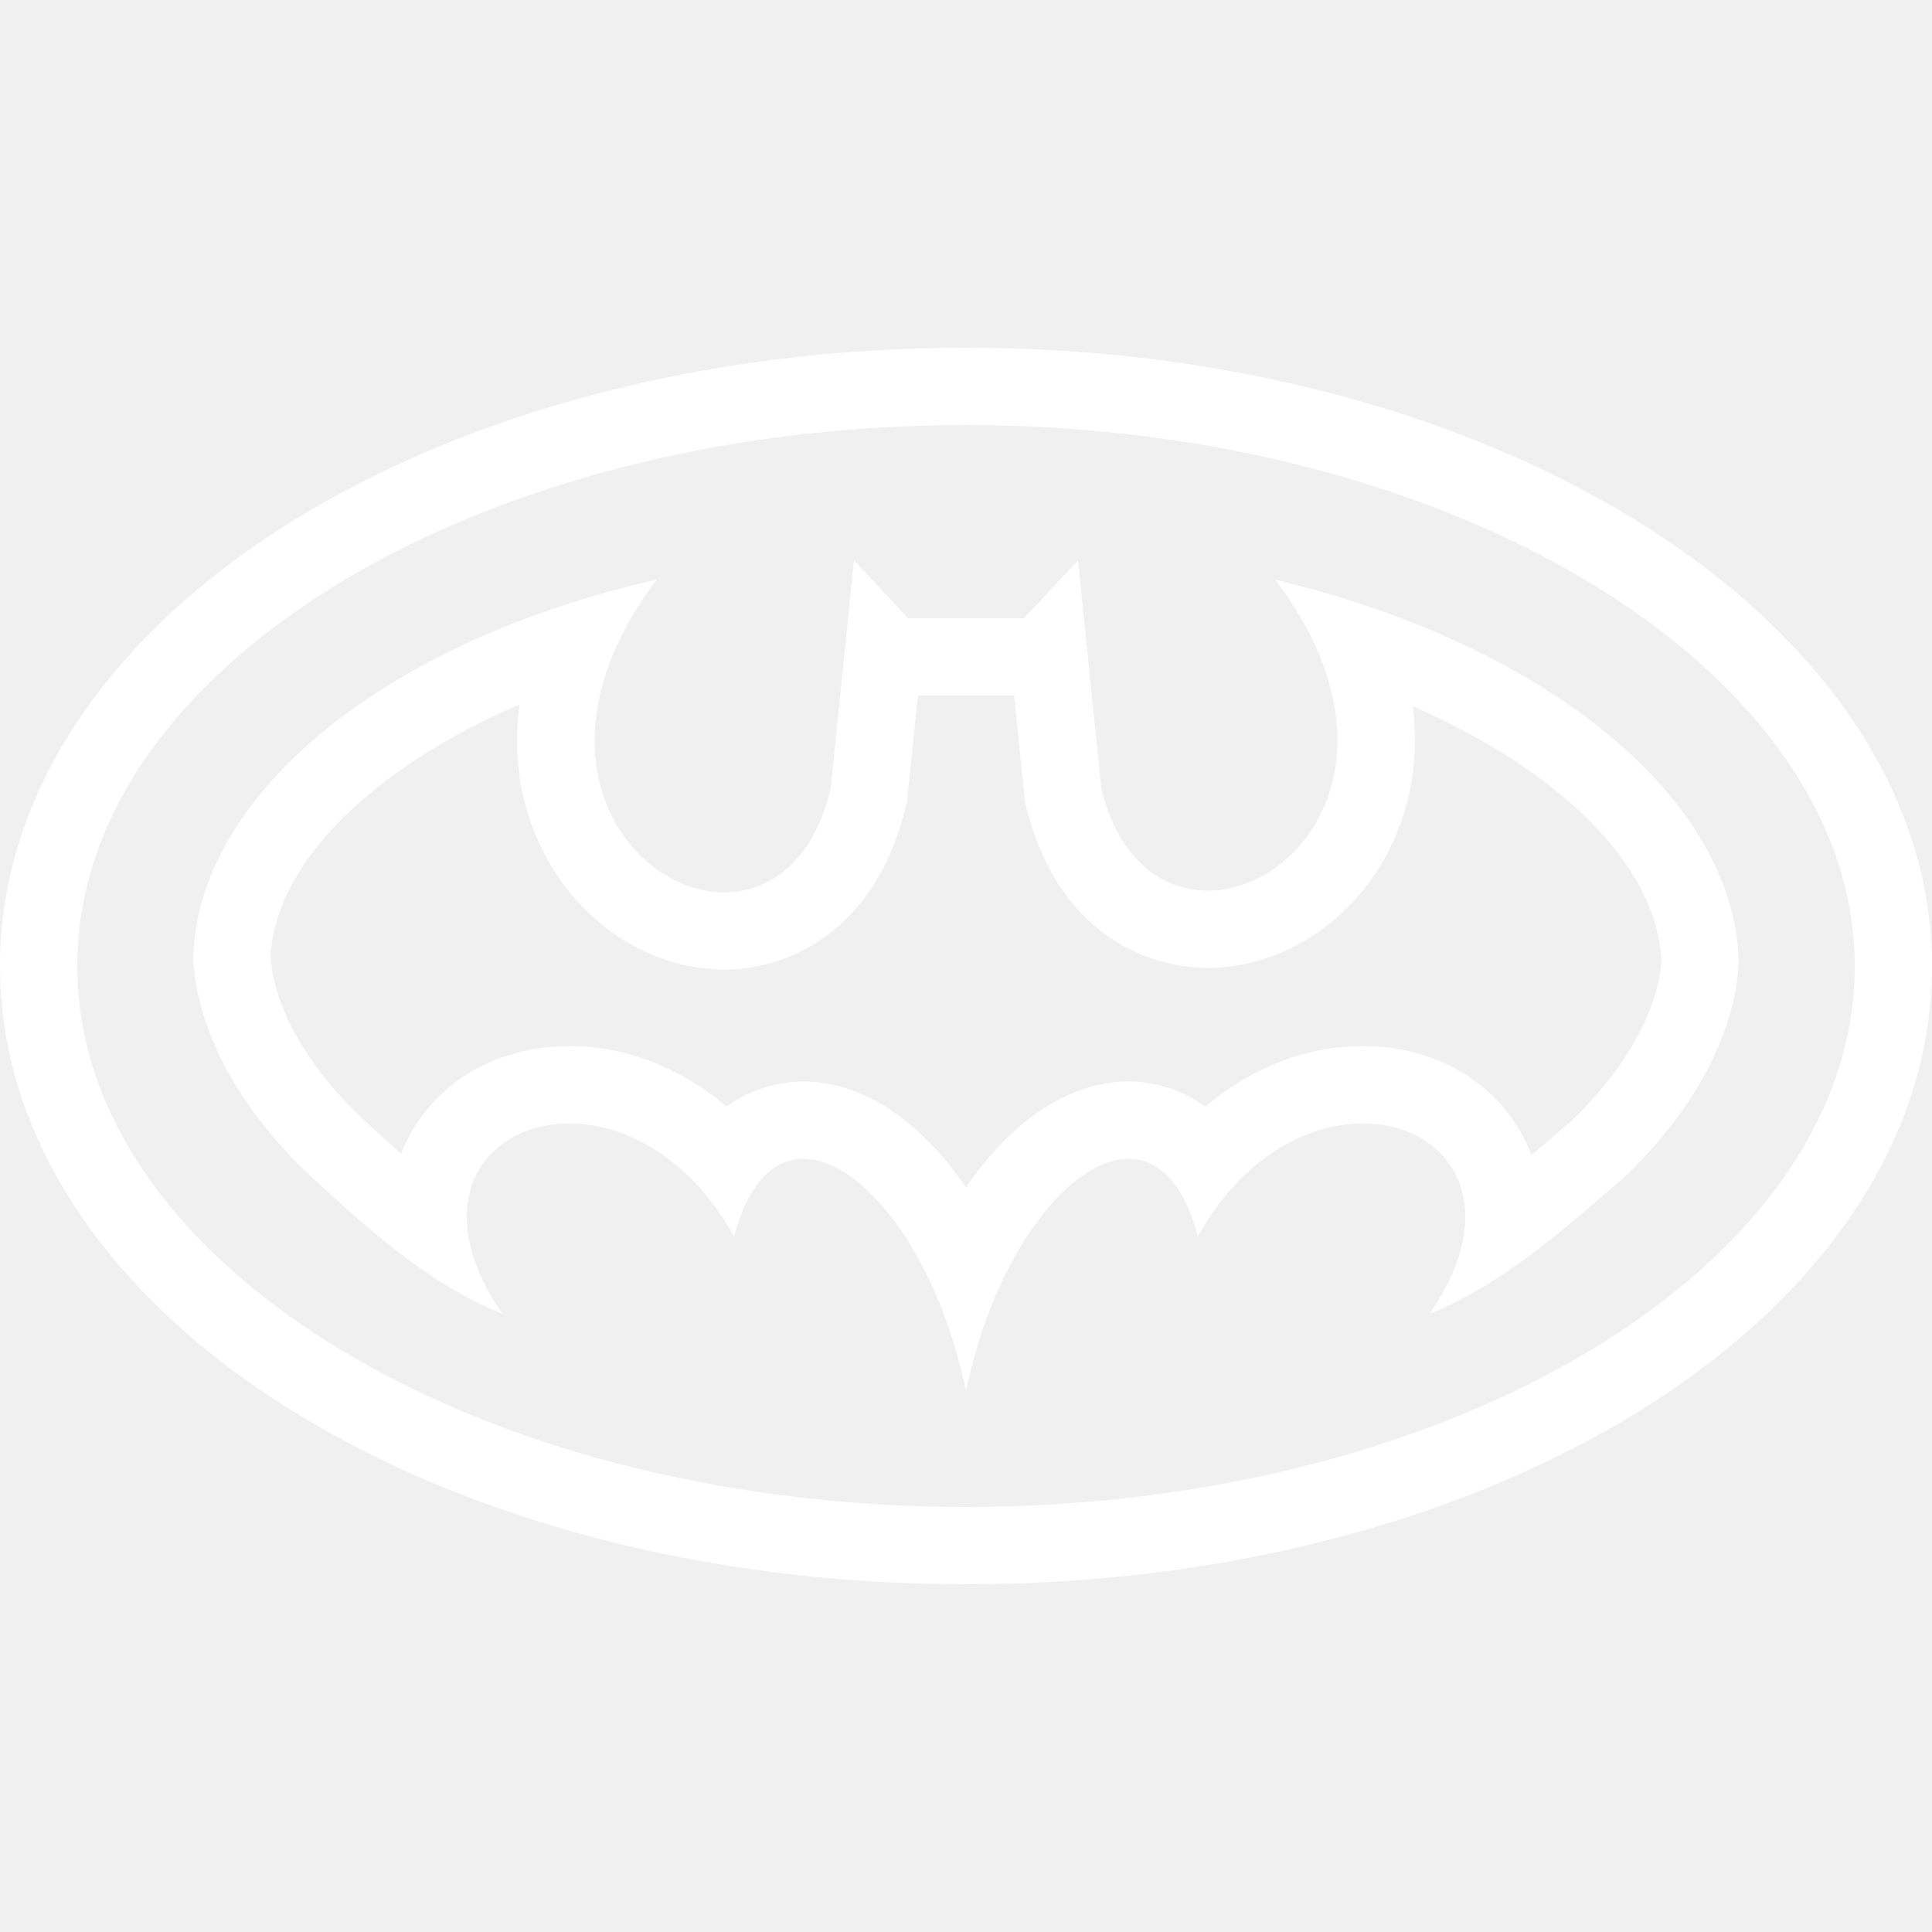
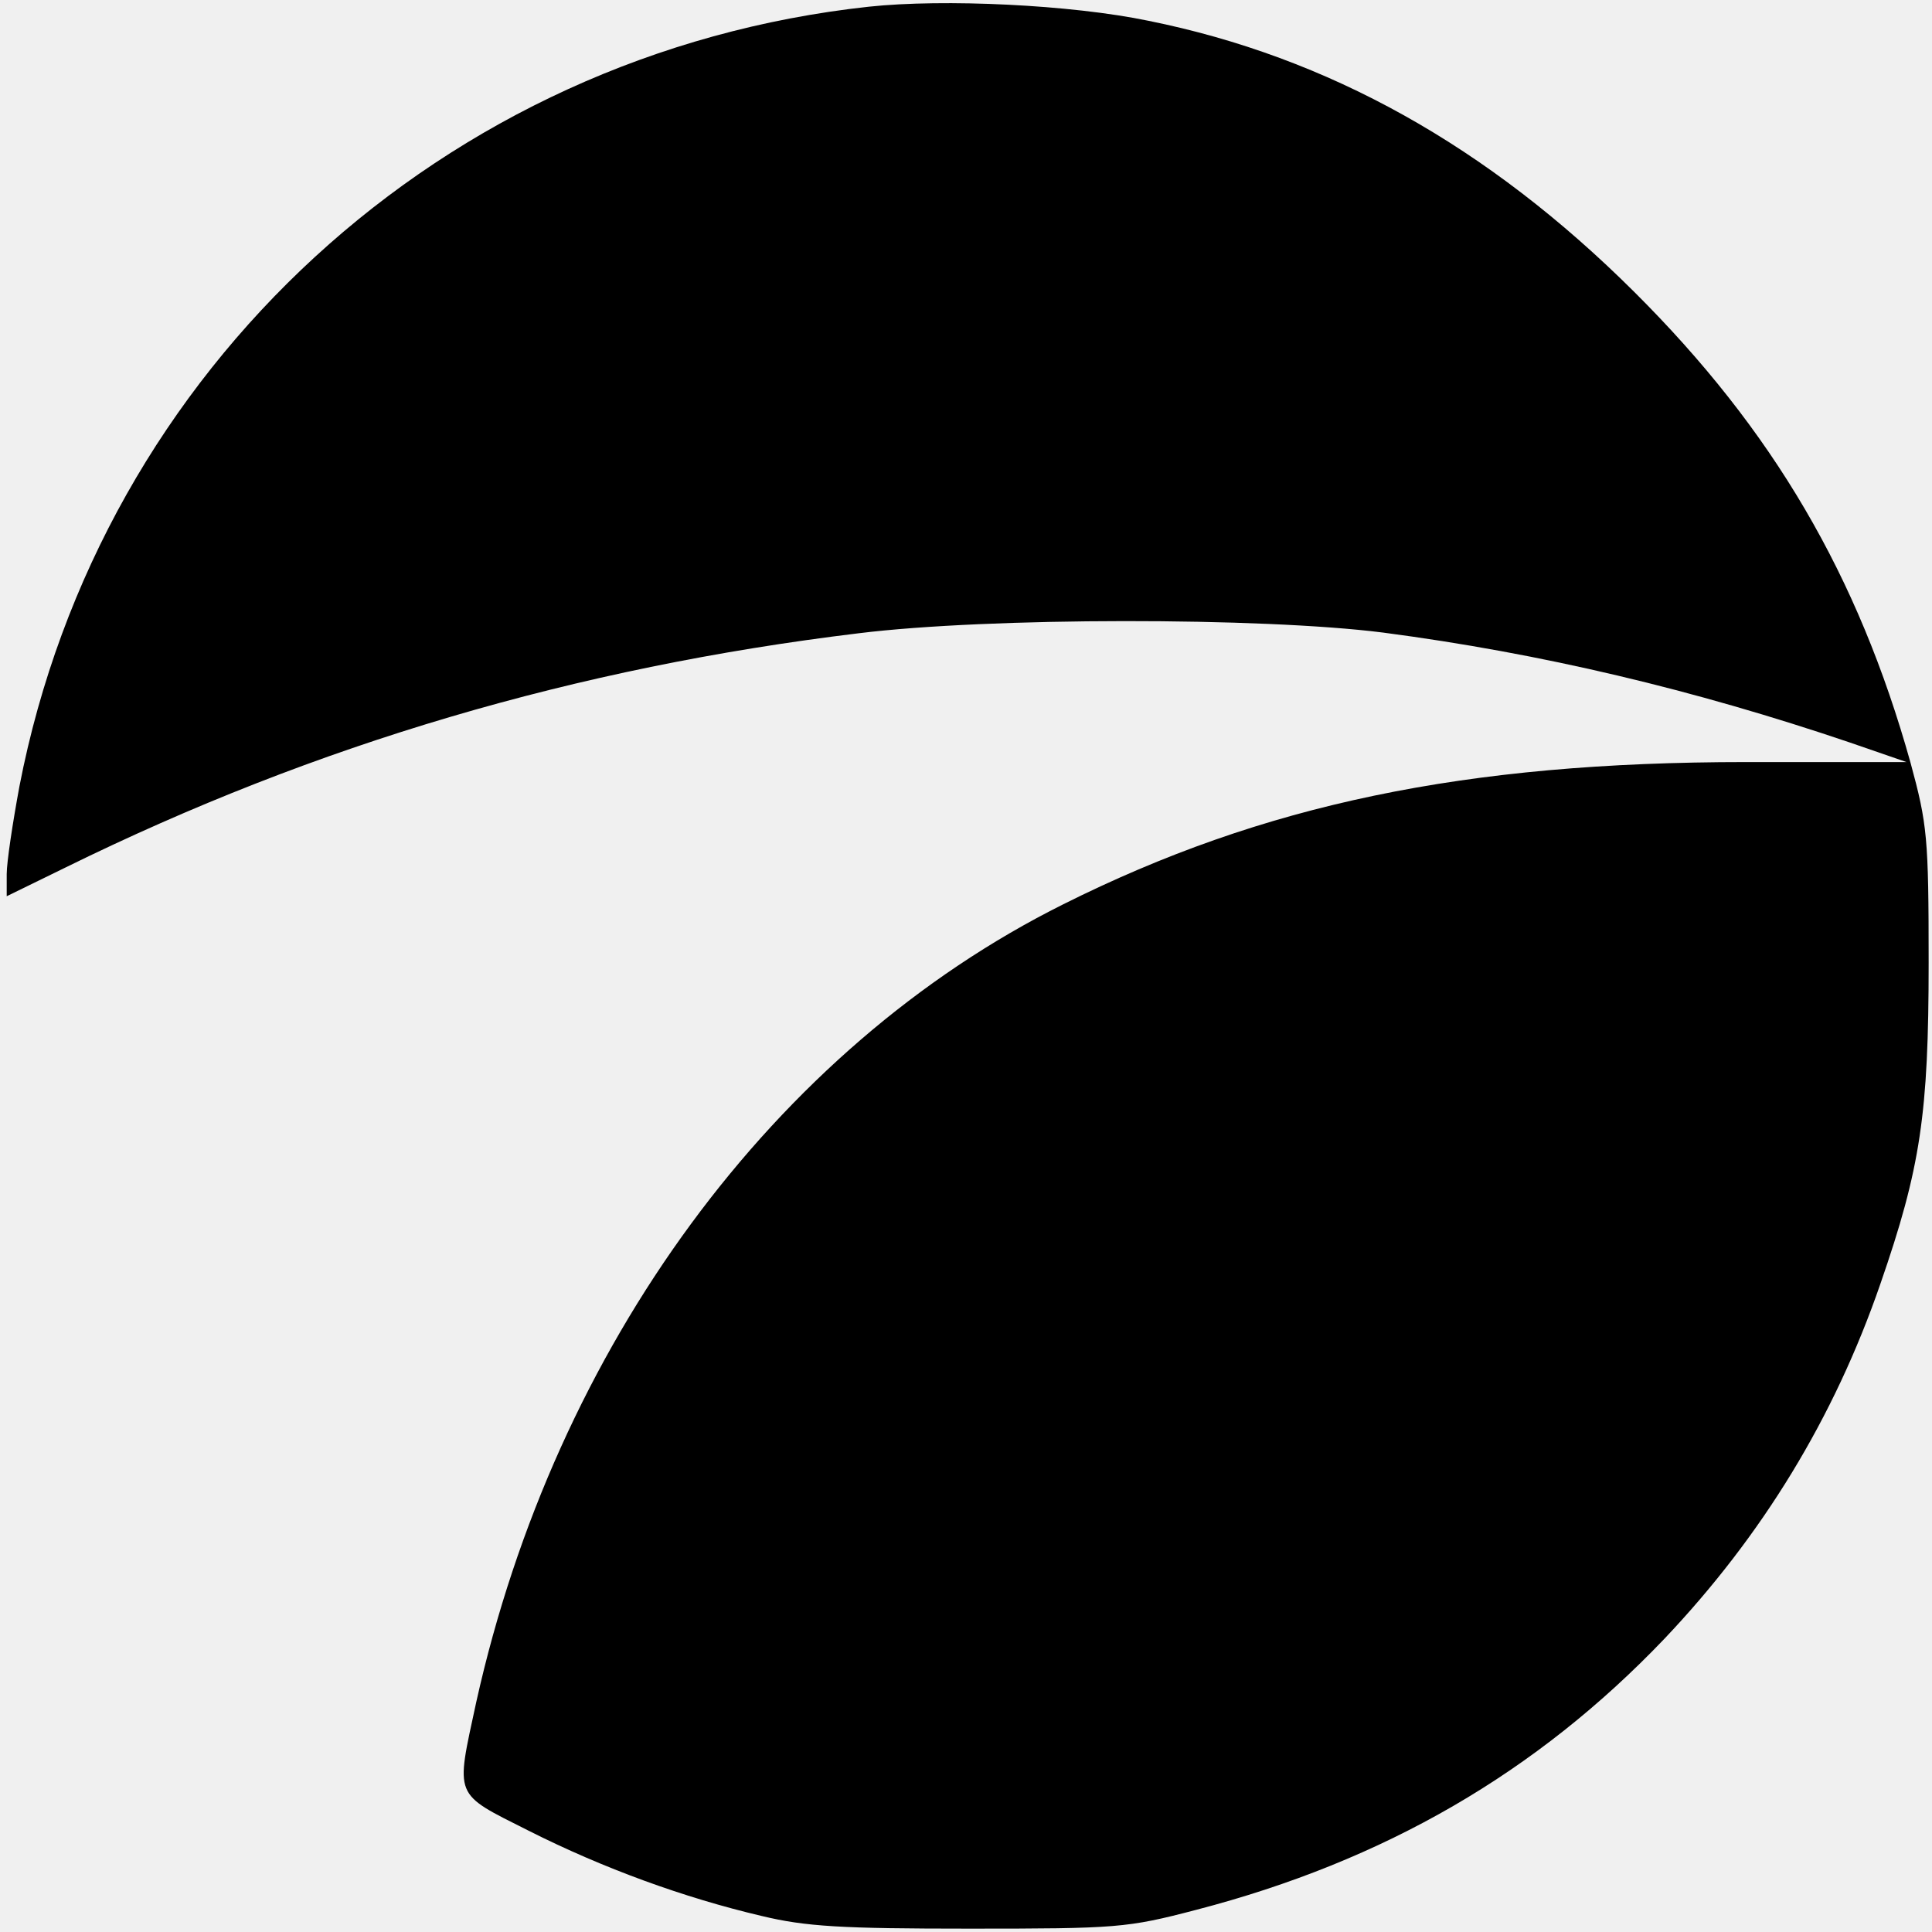
- <svg xmlns="http://www.w3.org/2000/svg" viewBox="0 0 50 50" id="svg2" version="1.1">
-   <defs id="defs8" />
-   <path style="line-height:normal;text-indent:0;text-align:start;text-decoration-line:none;text-decoration-style:solid;text-decoration-color:#000;text-transform:none;block-progression:tb;isolation:auto;mix-blend-mode:normal;fill:#ffffff;fill-opacity:1" d="M 25 9 C 18.182 9 12.015 10.705 7.482 13.539 C 2.95 16.373 1.1842379e-15 20.42 0 25 C 0 29.58 2.95 33.627 7.482 36.461 C 12.015 39.295 18.182 41 25 41 C 31.818 41 37.985 39.295 42.518 36.461 C 47.05 33.627 50 29.58 50 25 C 50 20.465 47.05 16.424 42.52 13.578 C 37.989 10.732 31.82 9 25 9 z M 25 11 C 31.48 11 37.311 12.668 41.455 15.271 C 45.599 17.875 48 21.335 48 25 C 48 28.72 45.6 32.173 41.457 34.764 C 37.314 37.354 31.482 39 25 39 C 18.518 39 12.686 37.354 8.543 34.764 C 4.4 32.173 2 28.72 2 25 C 2 21.28 4.4 17.827 8.543 15.236 C 12.686 12.646 18.518 11 25 11 z M 22.1 14.5 L 21.5 20.4 C 21.051 22.291 19.915 23.094 18.742 23.094 C 16.254 23.094 13.603 19.485 17 15 C 9.9 16.6 5.1 20.601 5 24.801 C 5.1 26.701 6.2 28.7 8 30.4 C 9.3 31.6 11 33.2 13 34 C 11.006 31.099 12.554 29.074 14.732 29.074 C 16.158 29.074 17.853 29.943 19 32 C 19.366 30.604 20.029 29.992 20.793 29.992 C 22.327 29.992 24.265 32.462 25 36 C 25.734 32.461 27.672 29.991 29.207 29.992 C 29.971 29.992 30.635 30.605 31 32 C 32.147 29.942 33.843 29.074 35.268 29.074 C 37.445 29.074 38.994 31.099 37 34 C 39 33.2 40.7 31.6 42 30.5 C 43.8 28.8 44.9 26.8 45 24.9 C 44.9 20.7 40.1 16.7 33 15 C 36.399 19.486 33.745 23.049 31.256 23.049 C 30.084 23.049 28.948 22.257 28.5 20.4 L 27.9 14.5 L 26.5 16 L 25 16 L 23.5 16 L 22.1 14.5 z M 23.754 18 L 25 18 L 26.246 18 L 26.512 20.602 L 26.525 20.736 L 26.557 20.869 C 27.301 23.95 29.473 25.049 31.258 25.049 C 33.188 25.049 35.037 23.836 35.969 21.961 C 36.534 20.824 36.727 19.57 36.561 18.277 C 40.397 19.954 42.89 22.417 42.998 24.869 C 42.9 26.182 42.054 27.685 40.664 29.01 C 40.507 29.143 40.346 29.284 40.178 29.428 C 40.004 29.578 39.822 29.735 39.635 29.893 C 39.575 29.736 39.507 29.582 39.428 29.432 C 38.651 27.955 37.097 27.072 35.27 27.072 C 33.802 27.072 32.386 27.632 31.193 28.637 C 30.433 28.086 29.652 27.99 29.207 27.99 C 27.66 27.99 26.168 29.015 25 30.732 C 23.832 29.015 22.34 27.99 20.793 27.99 C 20.348 27.99 19.567 28.086 18.807 28.637 C 17.614 27.632 16.199 27.072 14.732 27.072 C 12.905 27.072 11.351 27.955 10.574 29.432 C 10.5 29.572 10.436 29.713 10.379 29.859 C 10.059 29.576 9.753 29.295 9.465 29.029 L 9.373 28.943 C 7.961 27.609 7.1 26.094 7.002 24.77 C 7.111 22.341 9.645 19.867 13.445 18.232 C 13.267 19.552 13.459 20.835 14.037 21.998 C 14.971 23.877 16.817 25.092 18.74 25.092 C 20.529 25.092 22.705 23.978 23.445 20.859 L 23.475 20.732 L 23.488 20.602 L 23.754 18 z" font-weight="400" font-family="sans-serif" white-space="normal" overflow="visible" id="path4" />
+ <svg xmlns="http://www.w3.org/2000/svg" version="1.0" width="288pt" height="288pt" viewBox="0 0 288 288" preserveAspectRatio="xMidYMid meet">
+   <g transform="translate(0,288) scale(0.1,-0.1)" fill="#000000" stroke="none">
+     <path d="M1295 2870 c-634 -69 -1145 -538 -1266 -1162 -10 -54 -19 -113 -19 -131 l0 -33 88 43 c374 184 761 298 1182 349 194 24 601 24 782 1 236 -31 463 -85 696 -164 l84 -29 -239 0 c-420 0 -720 -63 -1018 -212 -431 -215 -757 -659 -875 -1189 -31 -144 -35 -135 78 -192 111 -56 232 -100 347 -127 66 -16 120 -19 310 -19 220 0 235 1 338 28 281 73 508 205 698 404 146 154 253 329 322 529 60 173 72 254 72 479 0 187 -2 206 -27 298 -78 279 -205 496 -412 702 -218 217 -456 350 -724 404 -115 24 -305 33 -417 21z" />
+   </g>
</svg>
